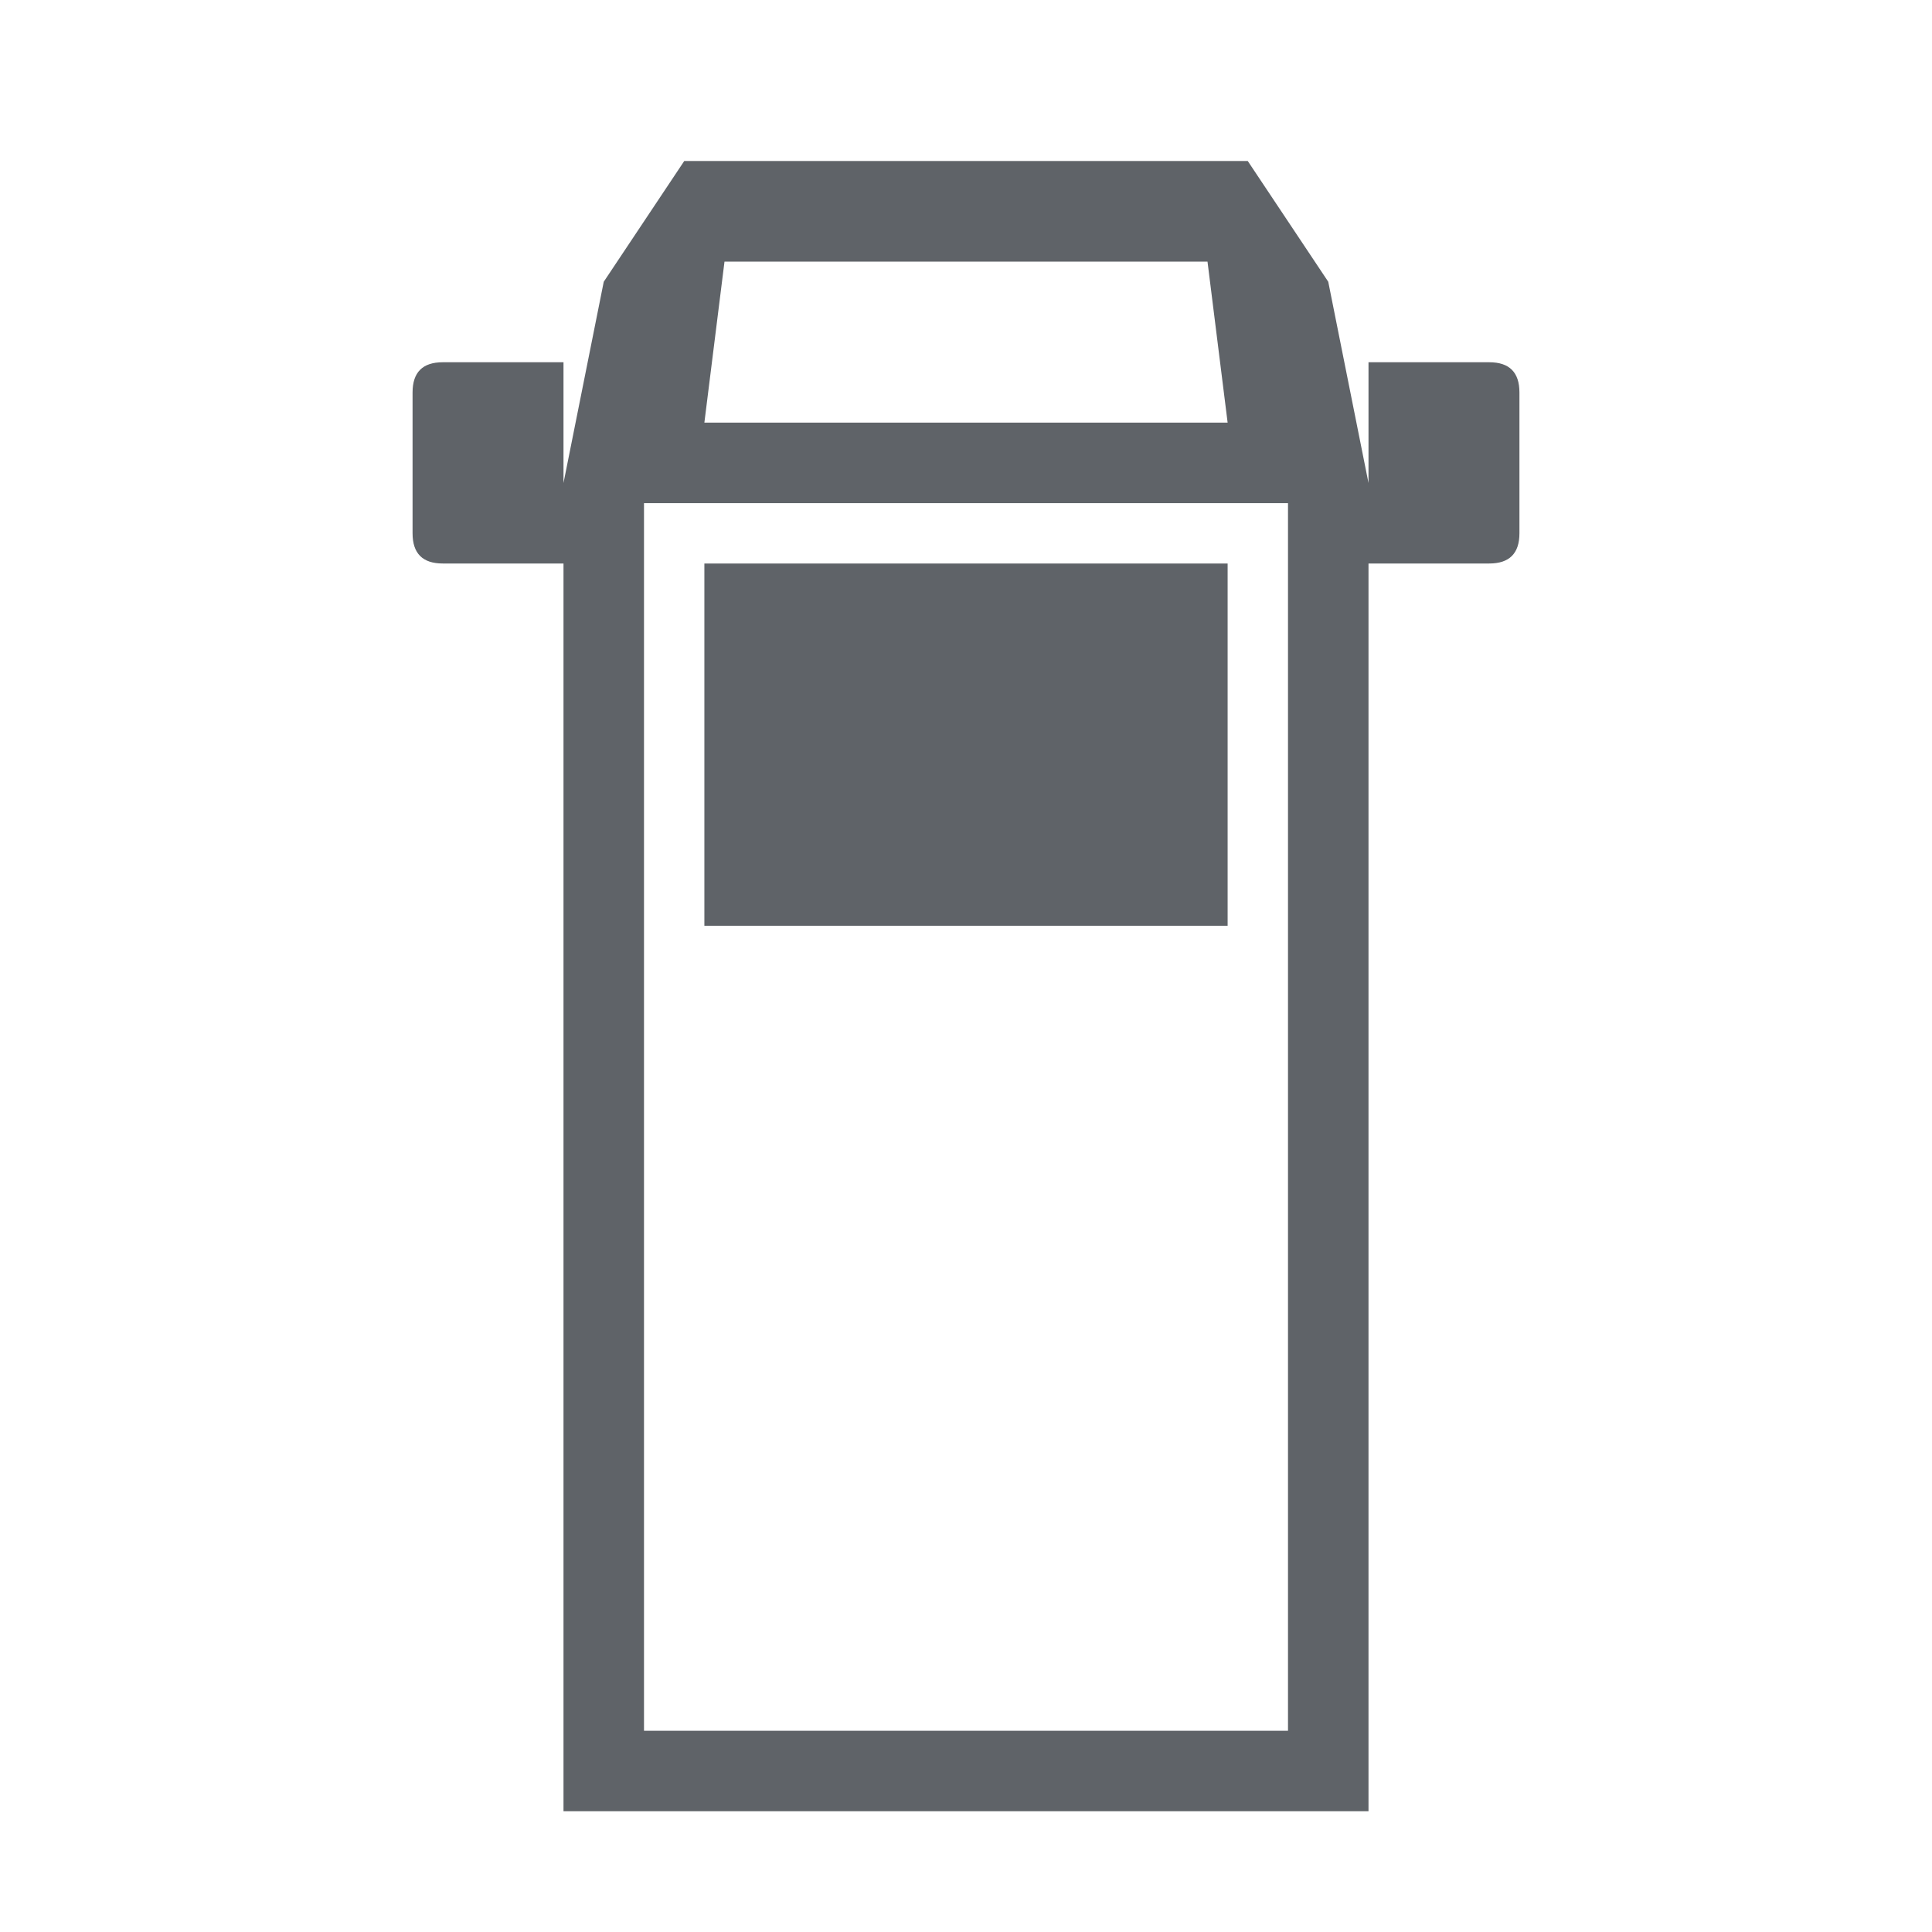
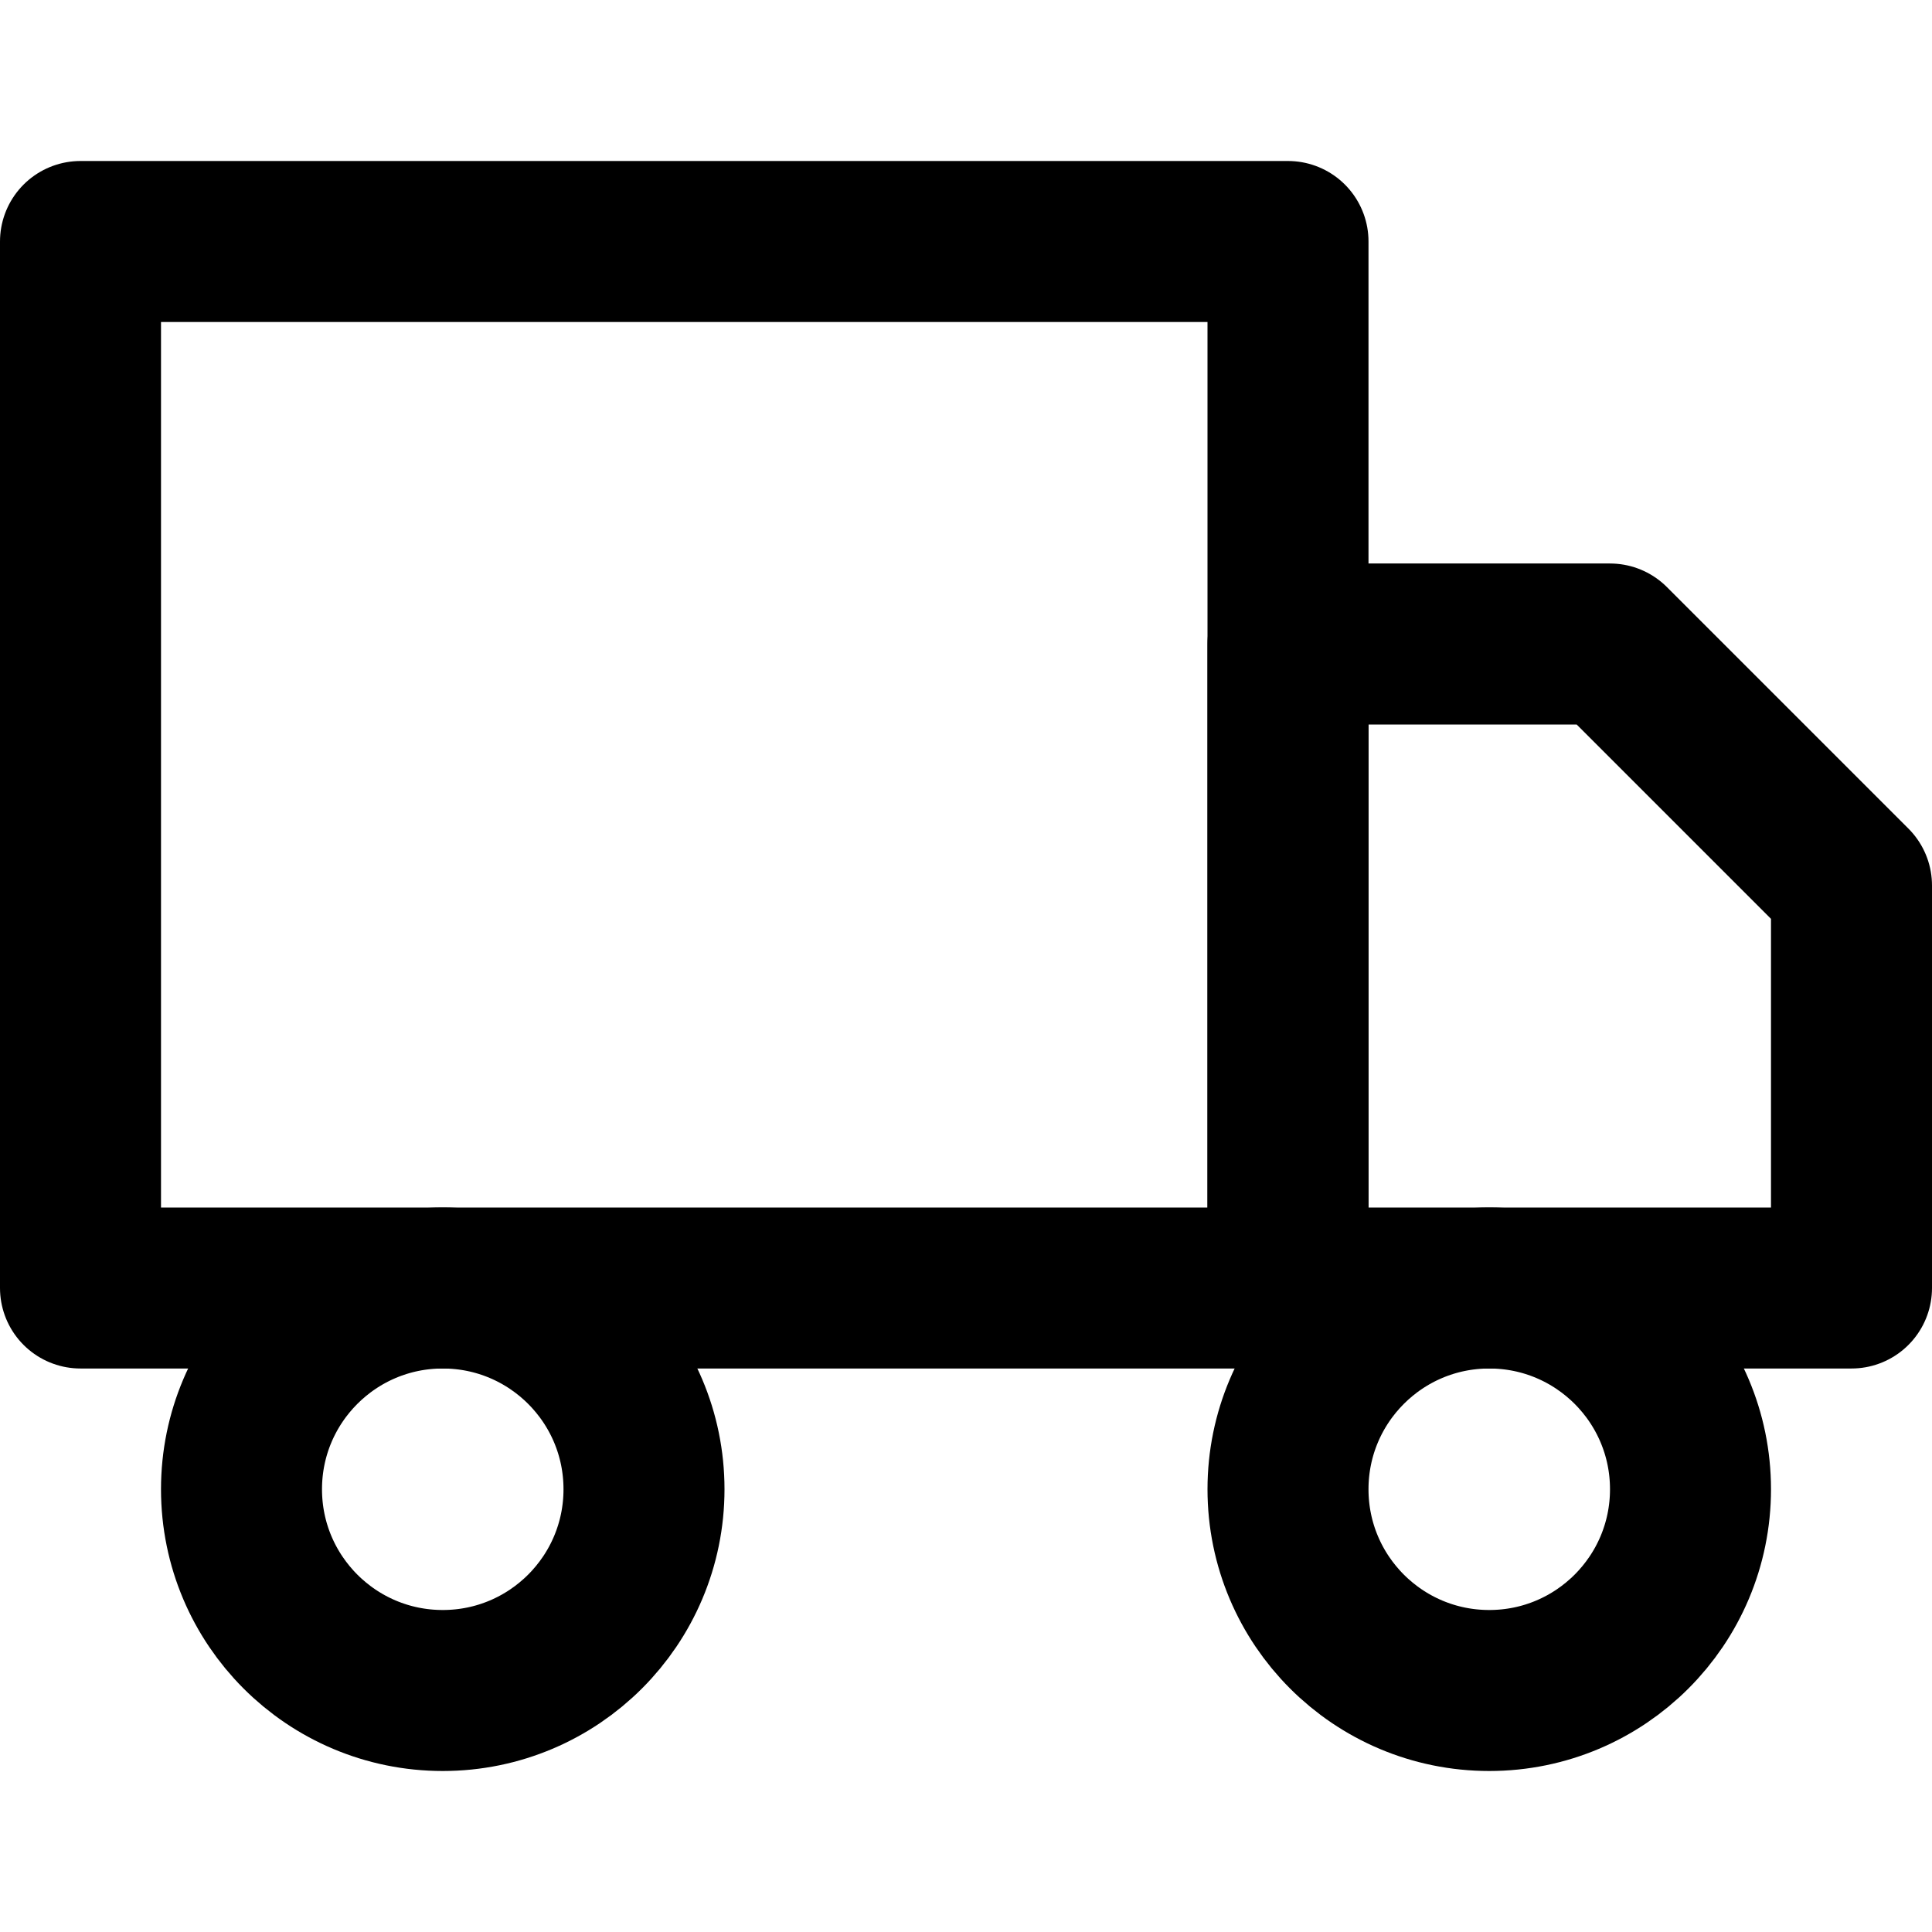
- <svg xmlns="http://www.w3.org/2000/svg" height="24px" viewBox="0 -960 960 960" width="24px" fill="#5f6368">
-   <path fill-rule="evenodd" d="M340-880L620-880L660-820L680-720L680-60L280-60L280-720L300-820L340-880Z M360-830L350-750L610-750L600-830L360-830Z M320-710L320-100L640-100L640-710L320-710Z M350-680L610-680L610-500L350-500L350-680Z M220-780L280-780L280-680L220-680Q205-680 205-695L205-765Q205-780 220-780Z M680-780L740-780Q755-780 755-765L755-695Q755-680 740-680L680-680Z" />
+ <svg xmlns="http://www.w3.org/2000/svg" width="24" height="24" viewBox="0 0 24 24" fill="none" stroke="currentColor" stroke-width="2" stroke-linecap="round" stroke-linejoin="round">
+   <rect x="1" y="3" width="15" height="13" />
+   <polygon points="16 8 20 8 23 11 23 16 16 16 16 8" />
+   <circle cx="5.5" cy="18.5" r="2.5" />
+   <circle cx="18.5" cy="18.5" r="2.5" />
</svg>
